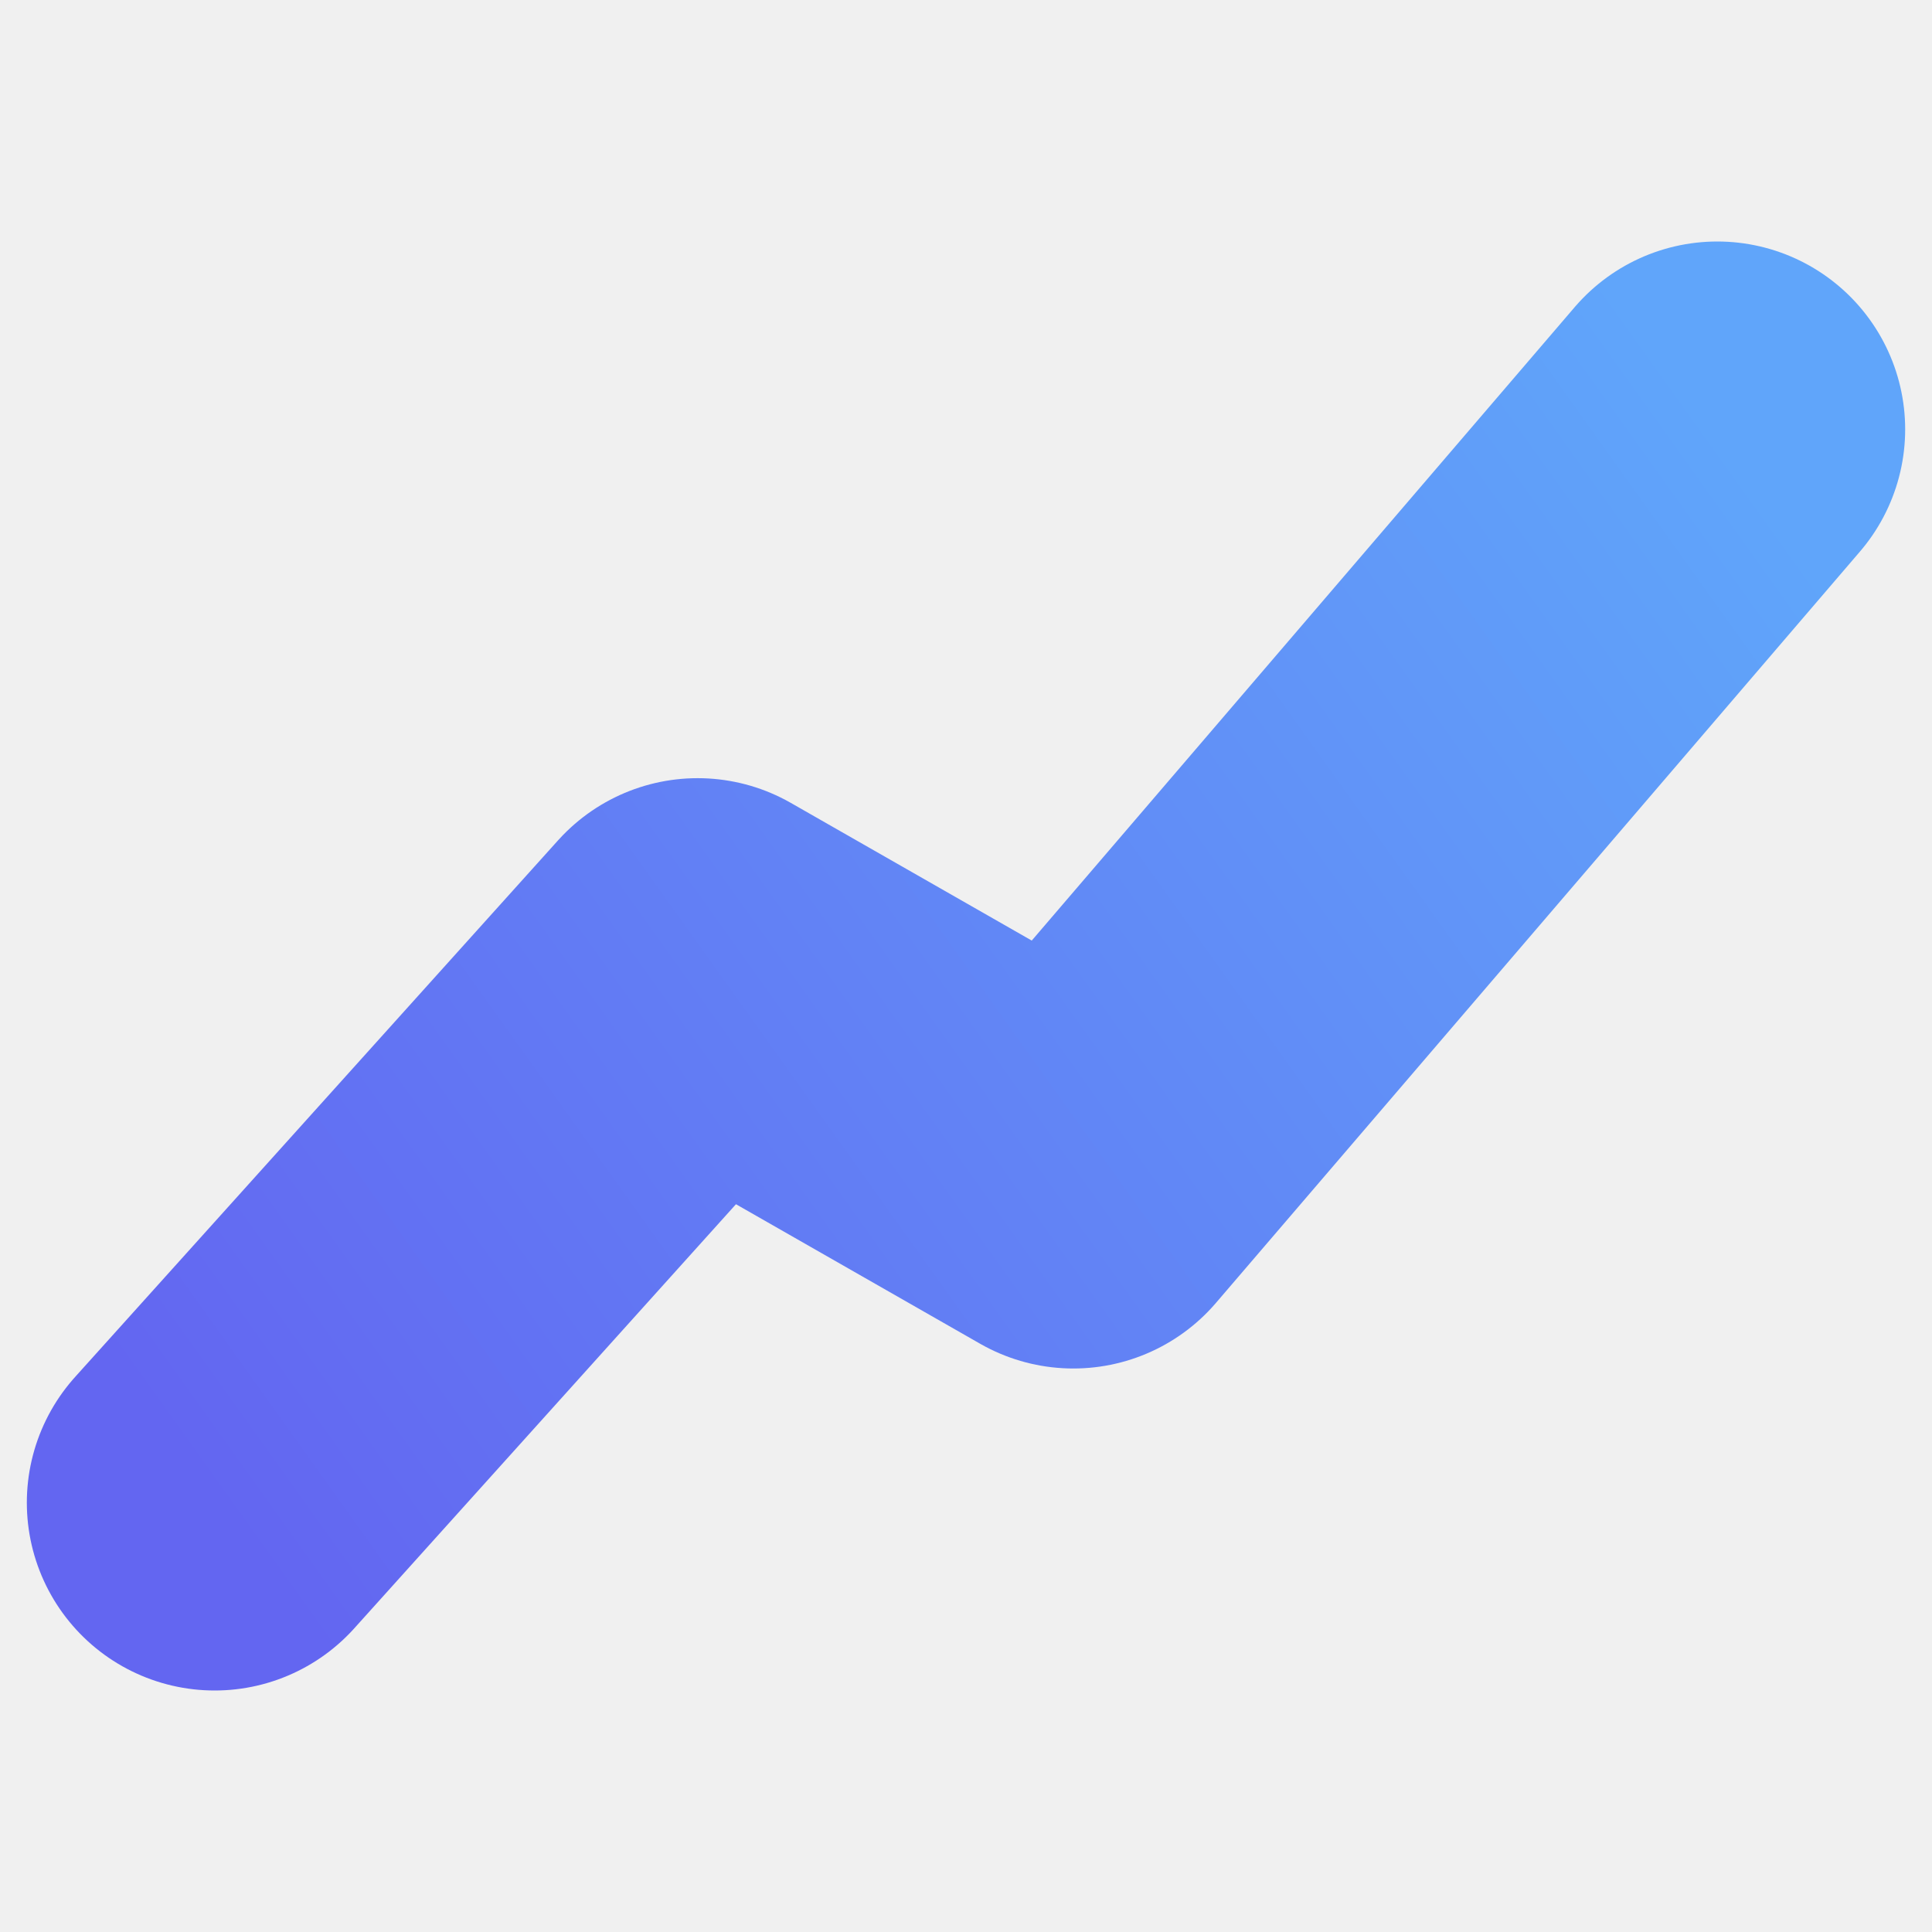
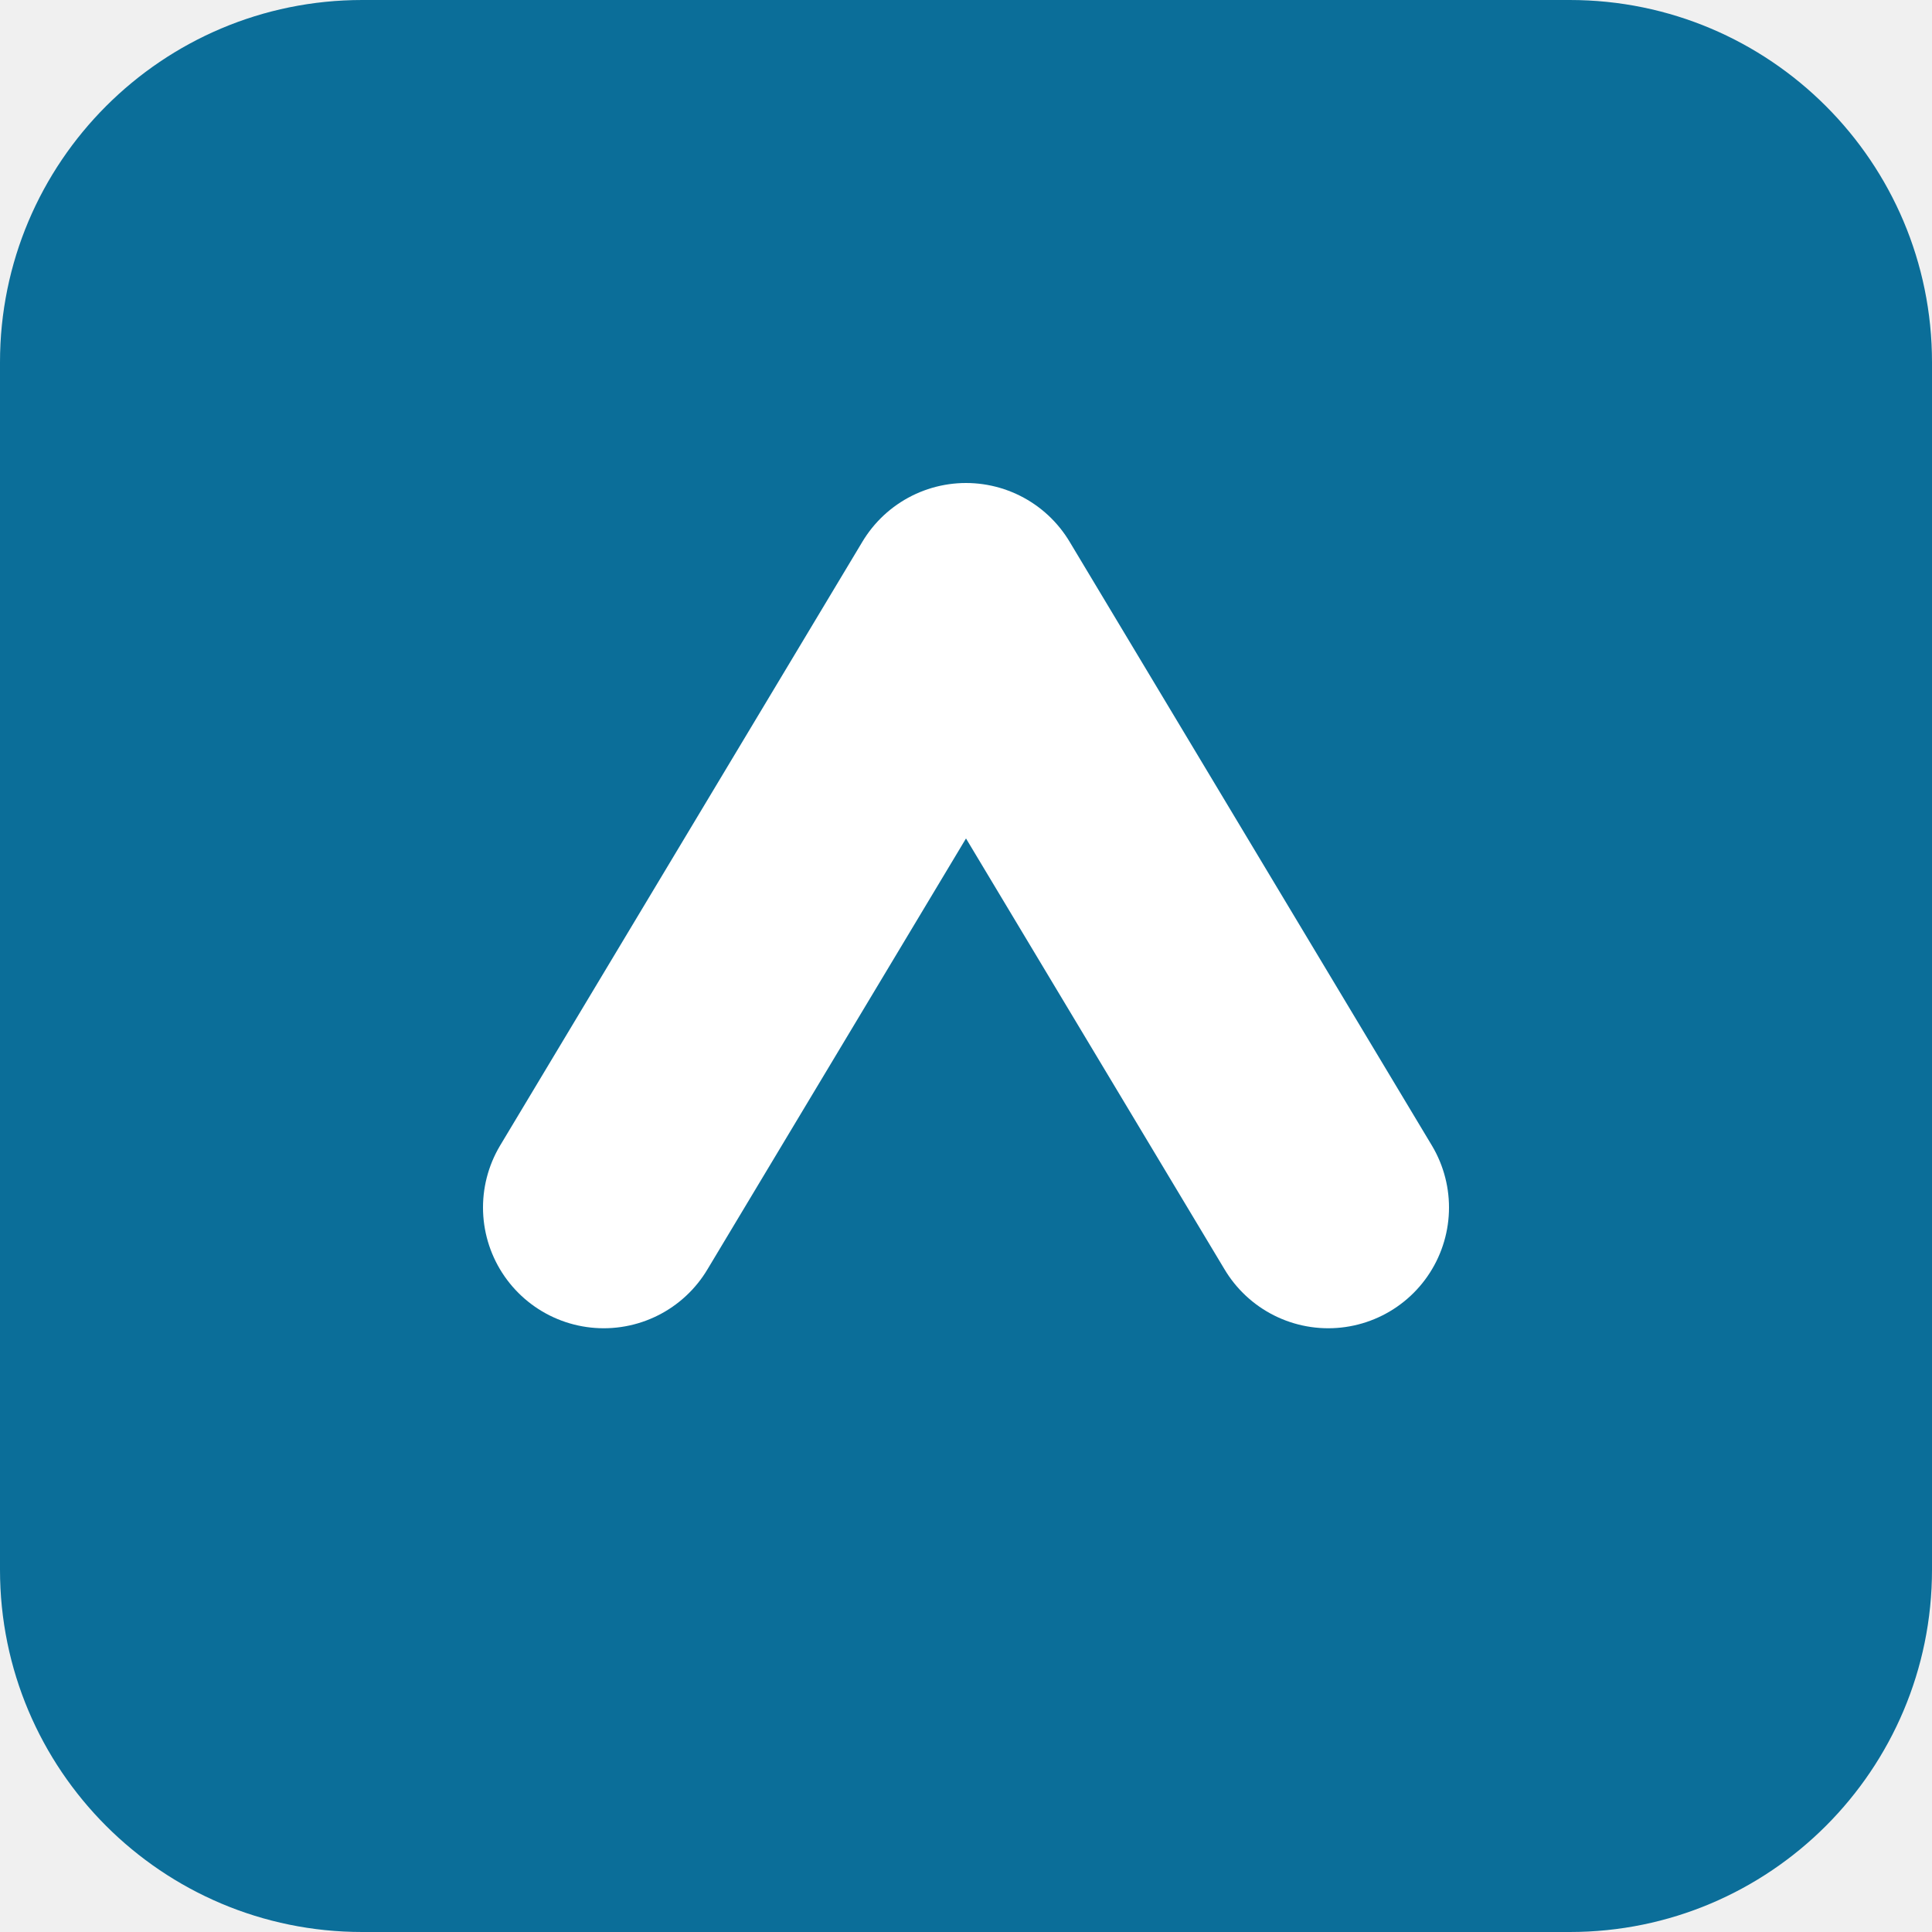
- <svg xmlns="http://www.w3.org/2000/svg" width="36" height="36" viewBox="0 0 36 36" fill="none">
-   <defs>
-     <linearGradient id="lineGrad" x1="4" y1="28" x2="32" y2="8" gradientUnits="userSpaceOnUse">
-       <stop offset="0%" stop-color="#6366F1" />
-       <stop offset="100%" stop-color="#60A5FA" />
-     </linearGradient>
-   </defs>
-   <path d="M 4 28 L 13 18 L 20 22 L 32 8" stroke="url(#lineGrad)" stroke-width="7" stroke-linecap="round" stroke-linejoin="round" fill="none" />
+ <svg xmlns="http://www.w3.org/2000/svg" viewBox="0 0 64 64" fill="none">
+   <rect width="64" height="64" rx="12" fill="#0B6E99" />
+   <path d="M20 40 L32 20 L44 40" stroke="#FFFFFF" stroke-width="8" stroke-linecap="round" stroke-linejoin="round" />
</svg>
